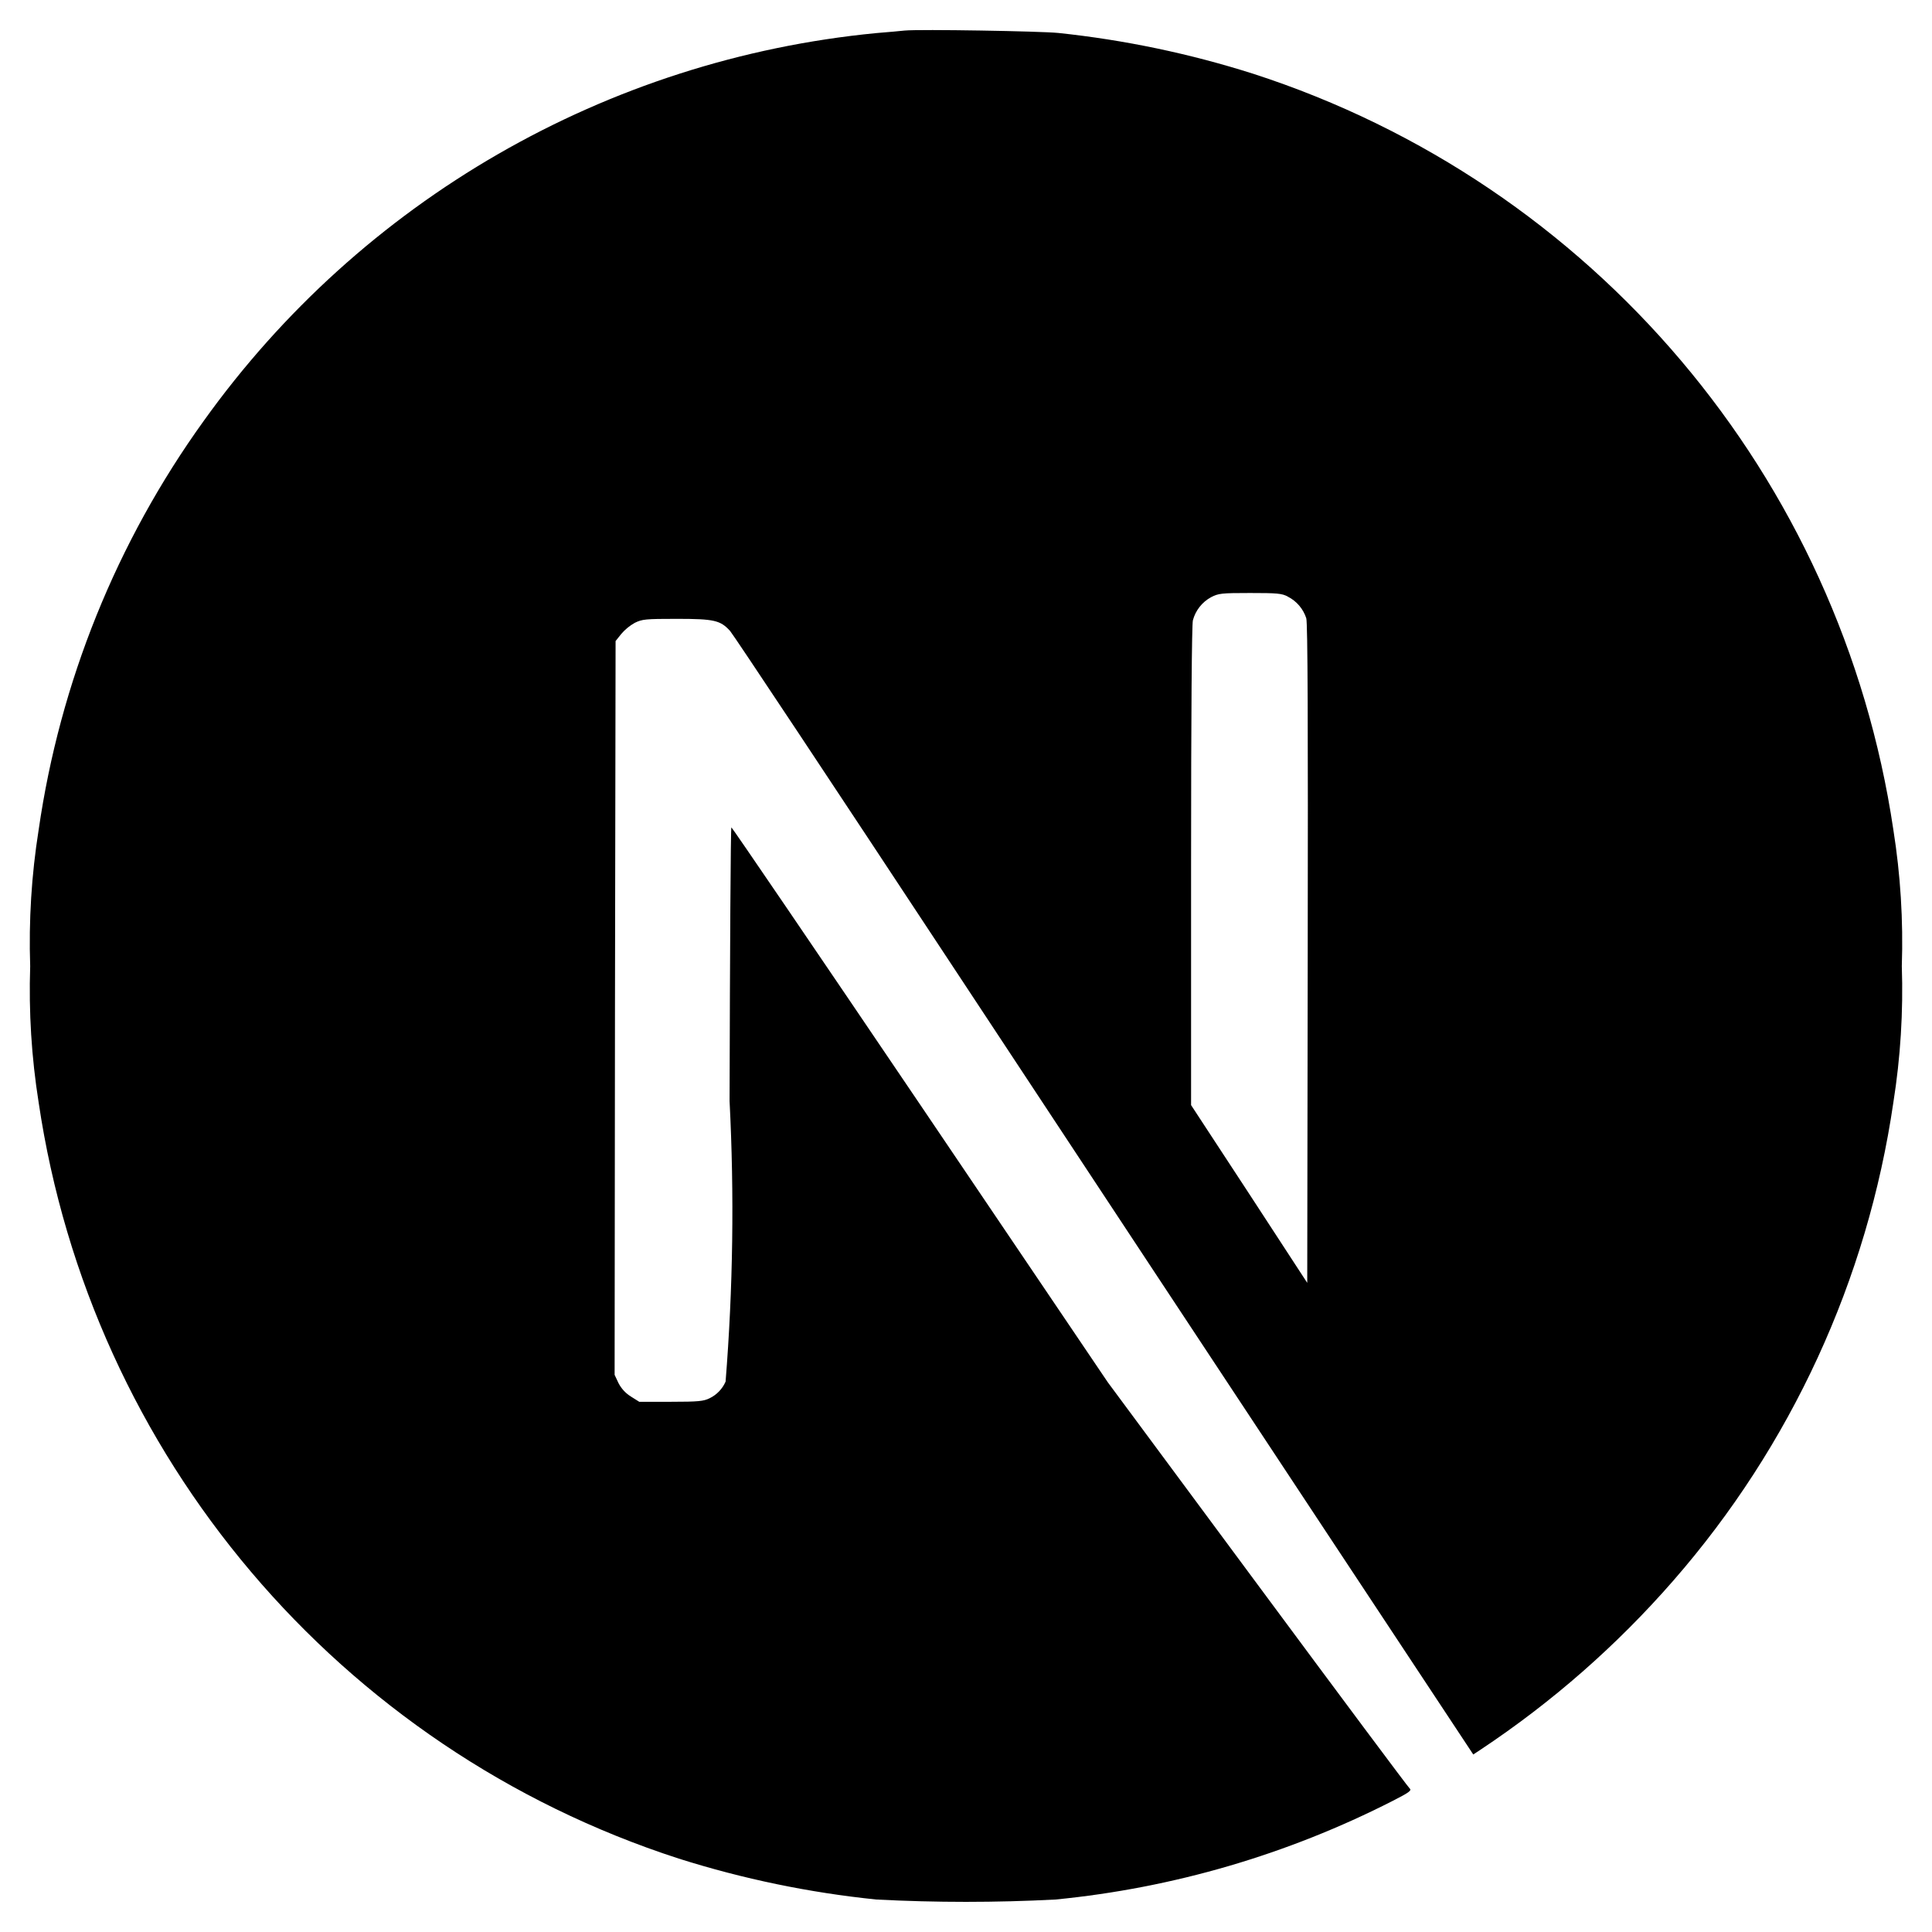
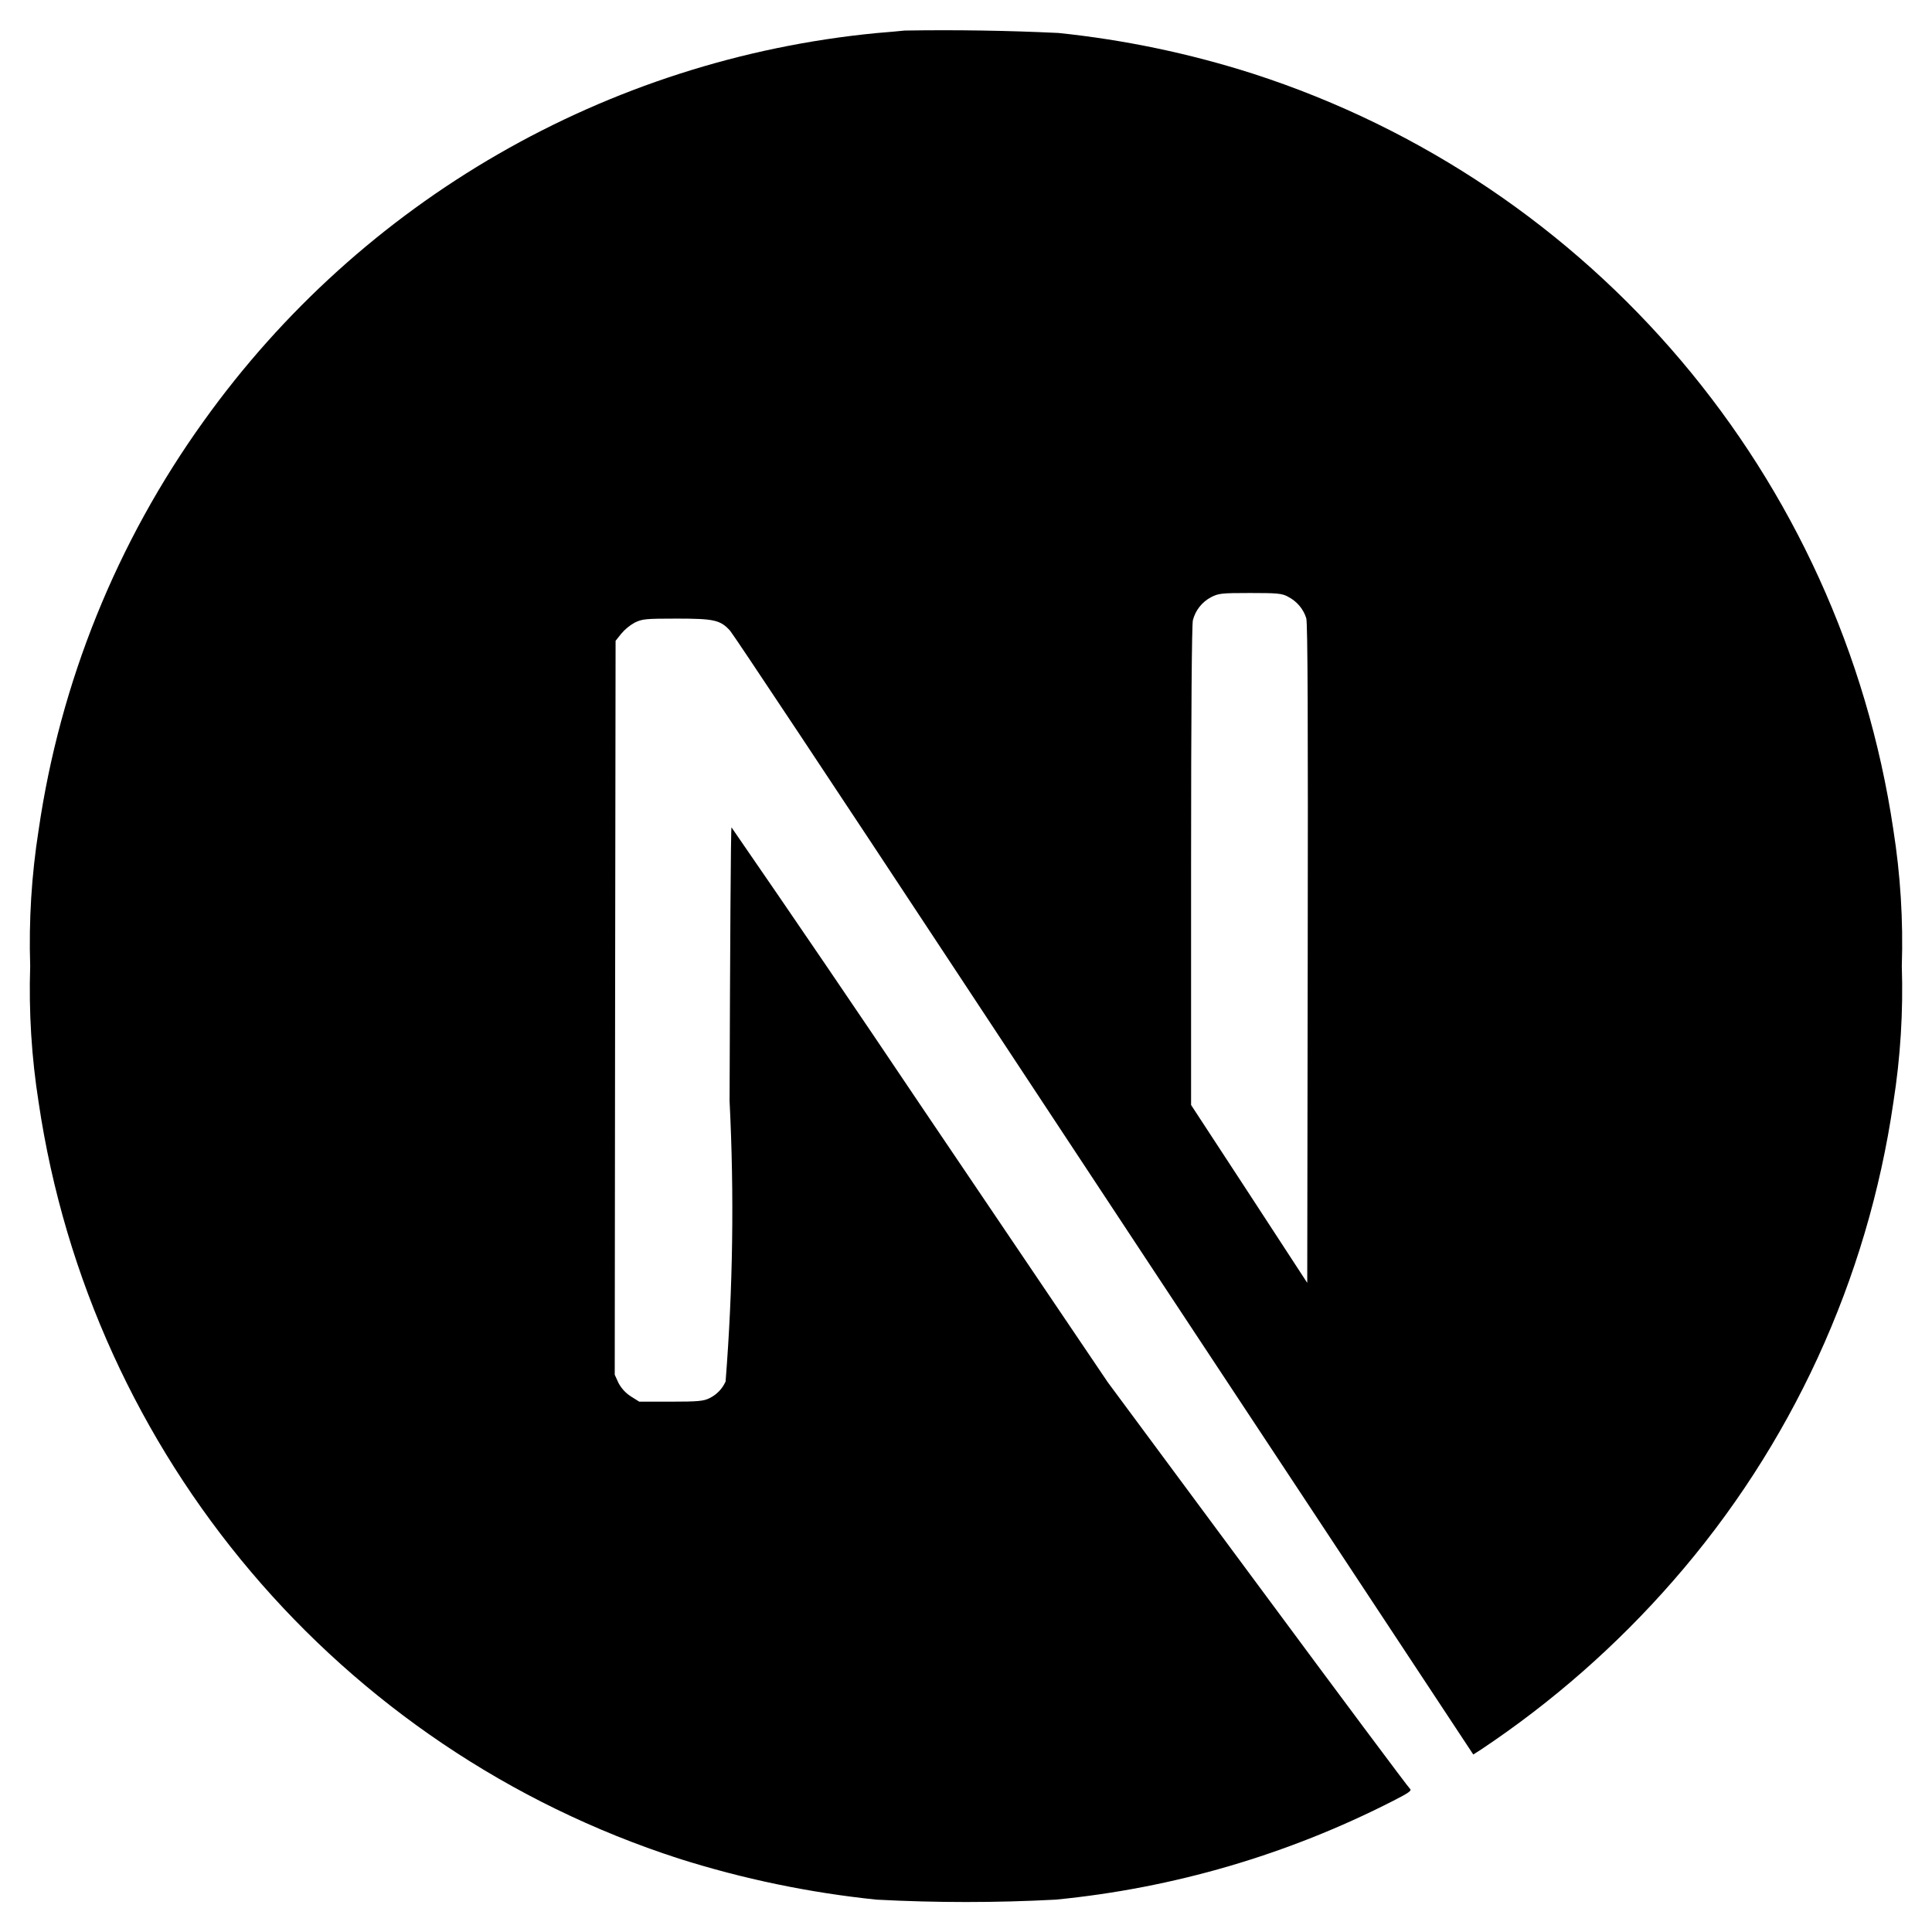
<svg xmlns="http://www.w3.org/2000/svg" viewBox="0 0 16 16">
-   <path d="M7.492.253c-.033.003-.139.014-.235.021a7.768,7.768,0,0,0-5.57,3.212A7.672,7.672,0,0,0,.32,6.873,5.935,5.935,0,0,0,.25,8.002,5.935,5.935,0,0,0,.32,9.13a7.782,7.782,0,0,0,5.301,6.262,8.19,8.19,0,0,0,1.636.339,14.252,14.252,0,0,0,1.485,0,7.824,7.824,0,0,0,2.792-.817c.133-.068.159-.086.141-.102-.012-.009-.58-.771-1.262-1.692L9.174,11.447,7.621,9.149c-.855-1.264-1.558-2.297-1.564-2.297-.006-.002-.012,1.02-.015,2.267a17.776,17.776,0,0,1-.033,2.323.275.275,0,0,1-.133.138c-.049.024-.091.029-.32.029H5.294l-.07-.044a.283.283,0,0,1-.102-.111l-.032-.068.003-3.038.005-3.039.047-.059a.415.415,0,0,1,.112-.092c.062-.03.086-.033.348-.033.309,0,.361.012.441.1.023.024.864,1.291,1.87,2.817s2.382,3.609,3.058,4.632L12.201,14.53l.062-.041a7.957,7.957,0,0,0,1.593-1.397A7.715,7.715,0,0,0,15.68,9.13a5.935,5.935,0,0,0,.07-1.129,5.935,5.935,0,0,0-.07-1.129A7.782,7.782,0,0,0,10.379.611,8.14,8.14,0,0,0,8.765.273C8.62.258,7.618.241,7.492.253Zm3.173,4.688a.306.306,0,0,1,.153.179c.012.039.015.882.012,2.78l-.004,2.724-.48-.736-.482-.736v-1.98c0-1.28.006-2,.015-2.035a.309.309,0,0,1,.15-.191c.062-.032.085-.035.323-.035.224,0,.264.003.314.03Z" />
+   <path d="M7.492.253c-.033.003-.139.014-.234.021a7.77 7.77 0 0 0-5.57 3.212A7.7 7.7 0 0 0 .32 6.873 6 6 0 0 0 .25 8 6 6 0 0 0 .32 9.13a7.78 7.78 0 0 0 5.302 6.262 8.2 8.2 0 0 0 1.636.34 14 14 0 0 0 1.485 0 7.8 7.8 0 0 0 2.792-.817c.133-.068.16-.086.141-.102-.012-.009-.58-.77-1.262-1.692l-1.24-1.674-1.553-2.298a222 222 0 0 0-1.563-2.297c-.006-.002-.012 1.02-.016 2.266a18 18 0 0 1-.033 2.323.28.28 0 0 1-.133.138c-.049.024-.091.029-.32.029h-.262l-.07-.044a.3.3 0 0 1-.102-.111l-.031-.068.003-3.038.004-3.04.047-.059a.4.4 0 0 1 .112-.092c.062-.03.087-.033.349-.033.309 0 .36.012.44.1.023.024.864 1.29 1.87 2.816s2.382 3.61 3.058 4.632l1.227 1.859.063-.04a8 8 0 0 0 1.592-1.398A7.7 7.7 0 0 0 15.68 9.13a6 6 0 0 0 .07-1.129 6 6 0 0 0-.07-1.129A7.78 7.78 0 0 0 10.379.611 8 8 0 0 0 8.765.273a20 20 0 0 0-1.273-.02m3.173 4.688a.3.3 0 0 1 .153.179c.012.04.015.881.012 2.78l-.004 2.724-.48-.736-.482-.737v-1.98c0-1.28.006-2 .015-2.035a.3.3 0 0 1 .15-.19c.062-.032.085-.035.323-.035.224 0 .264.003.314.03Z" />
</svg>
